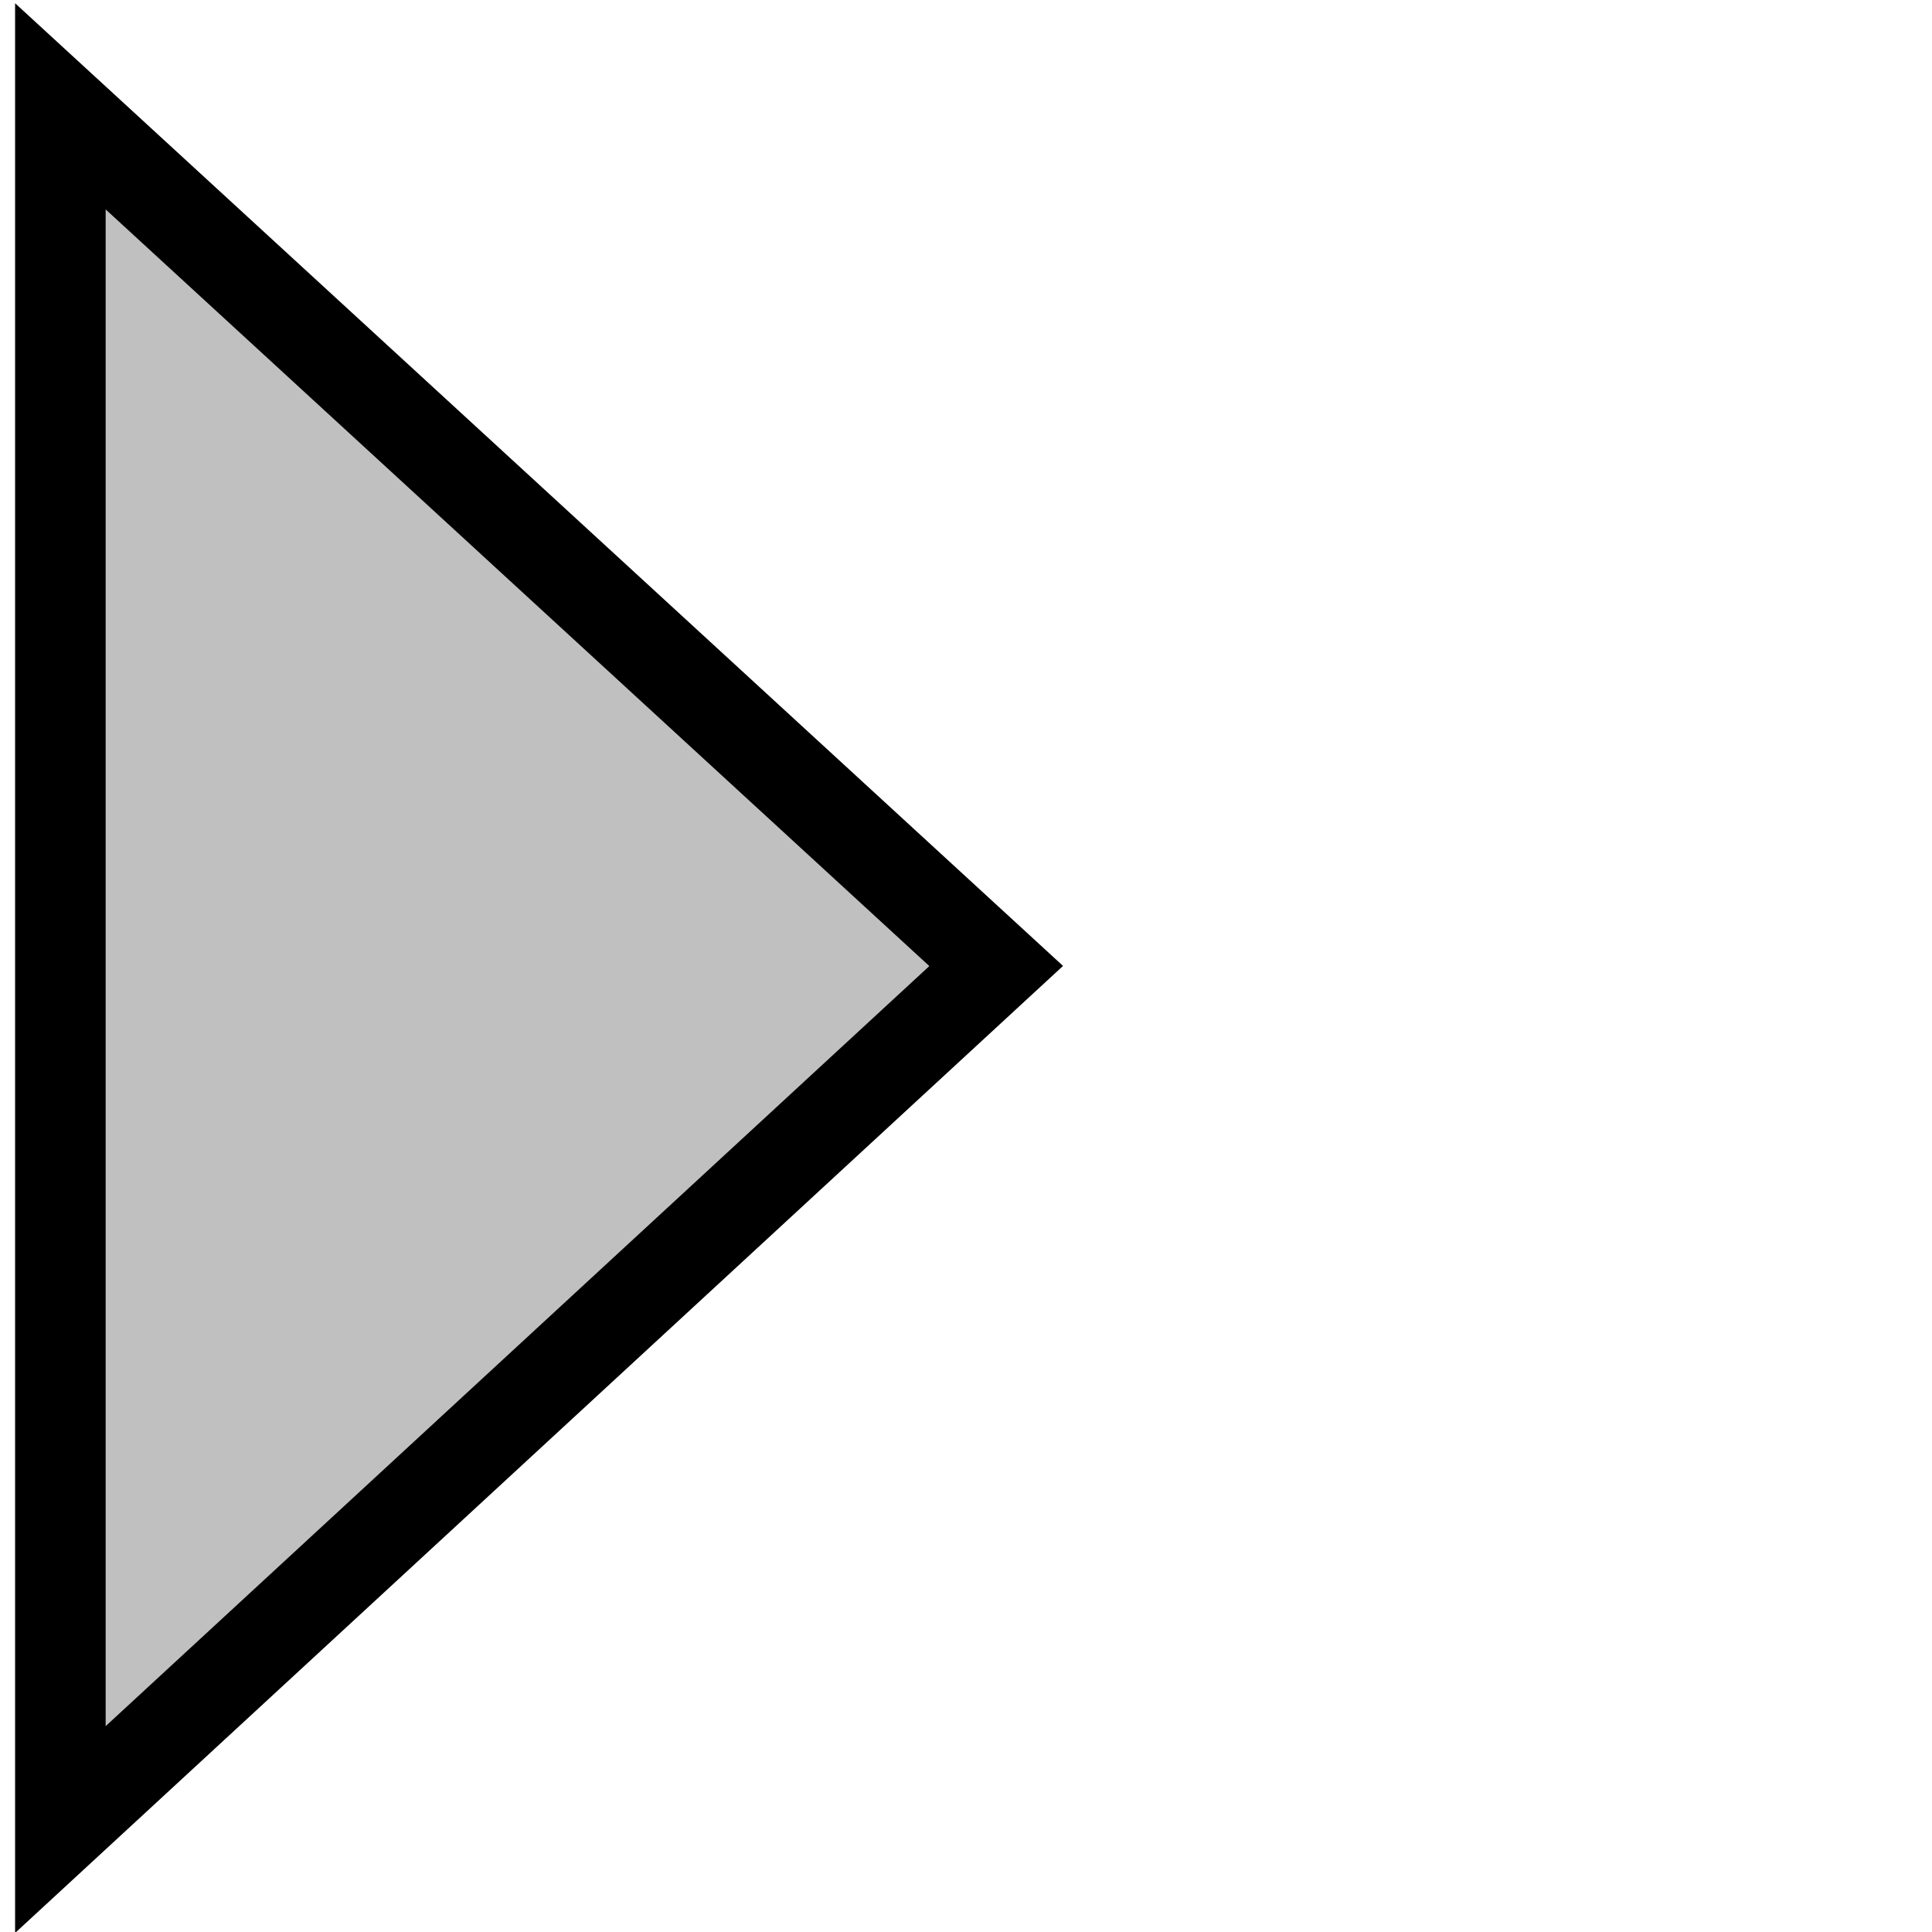
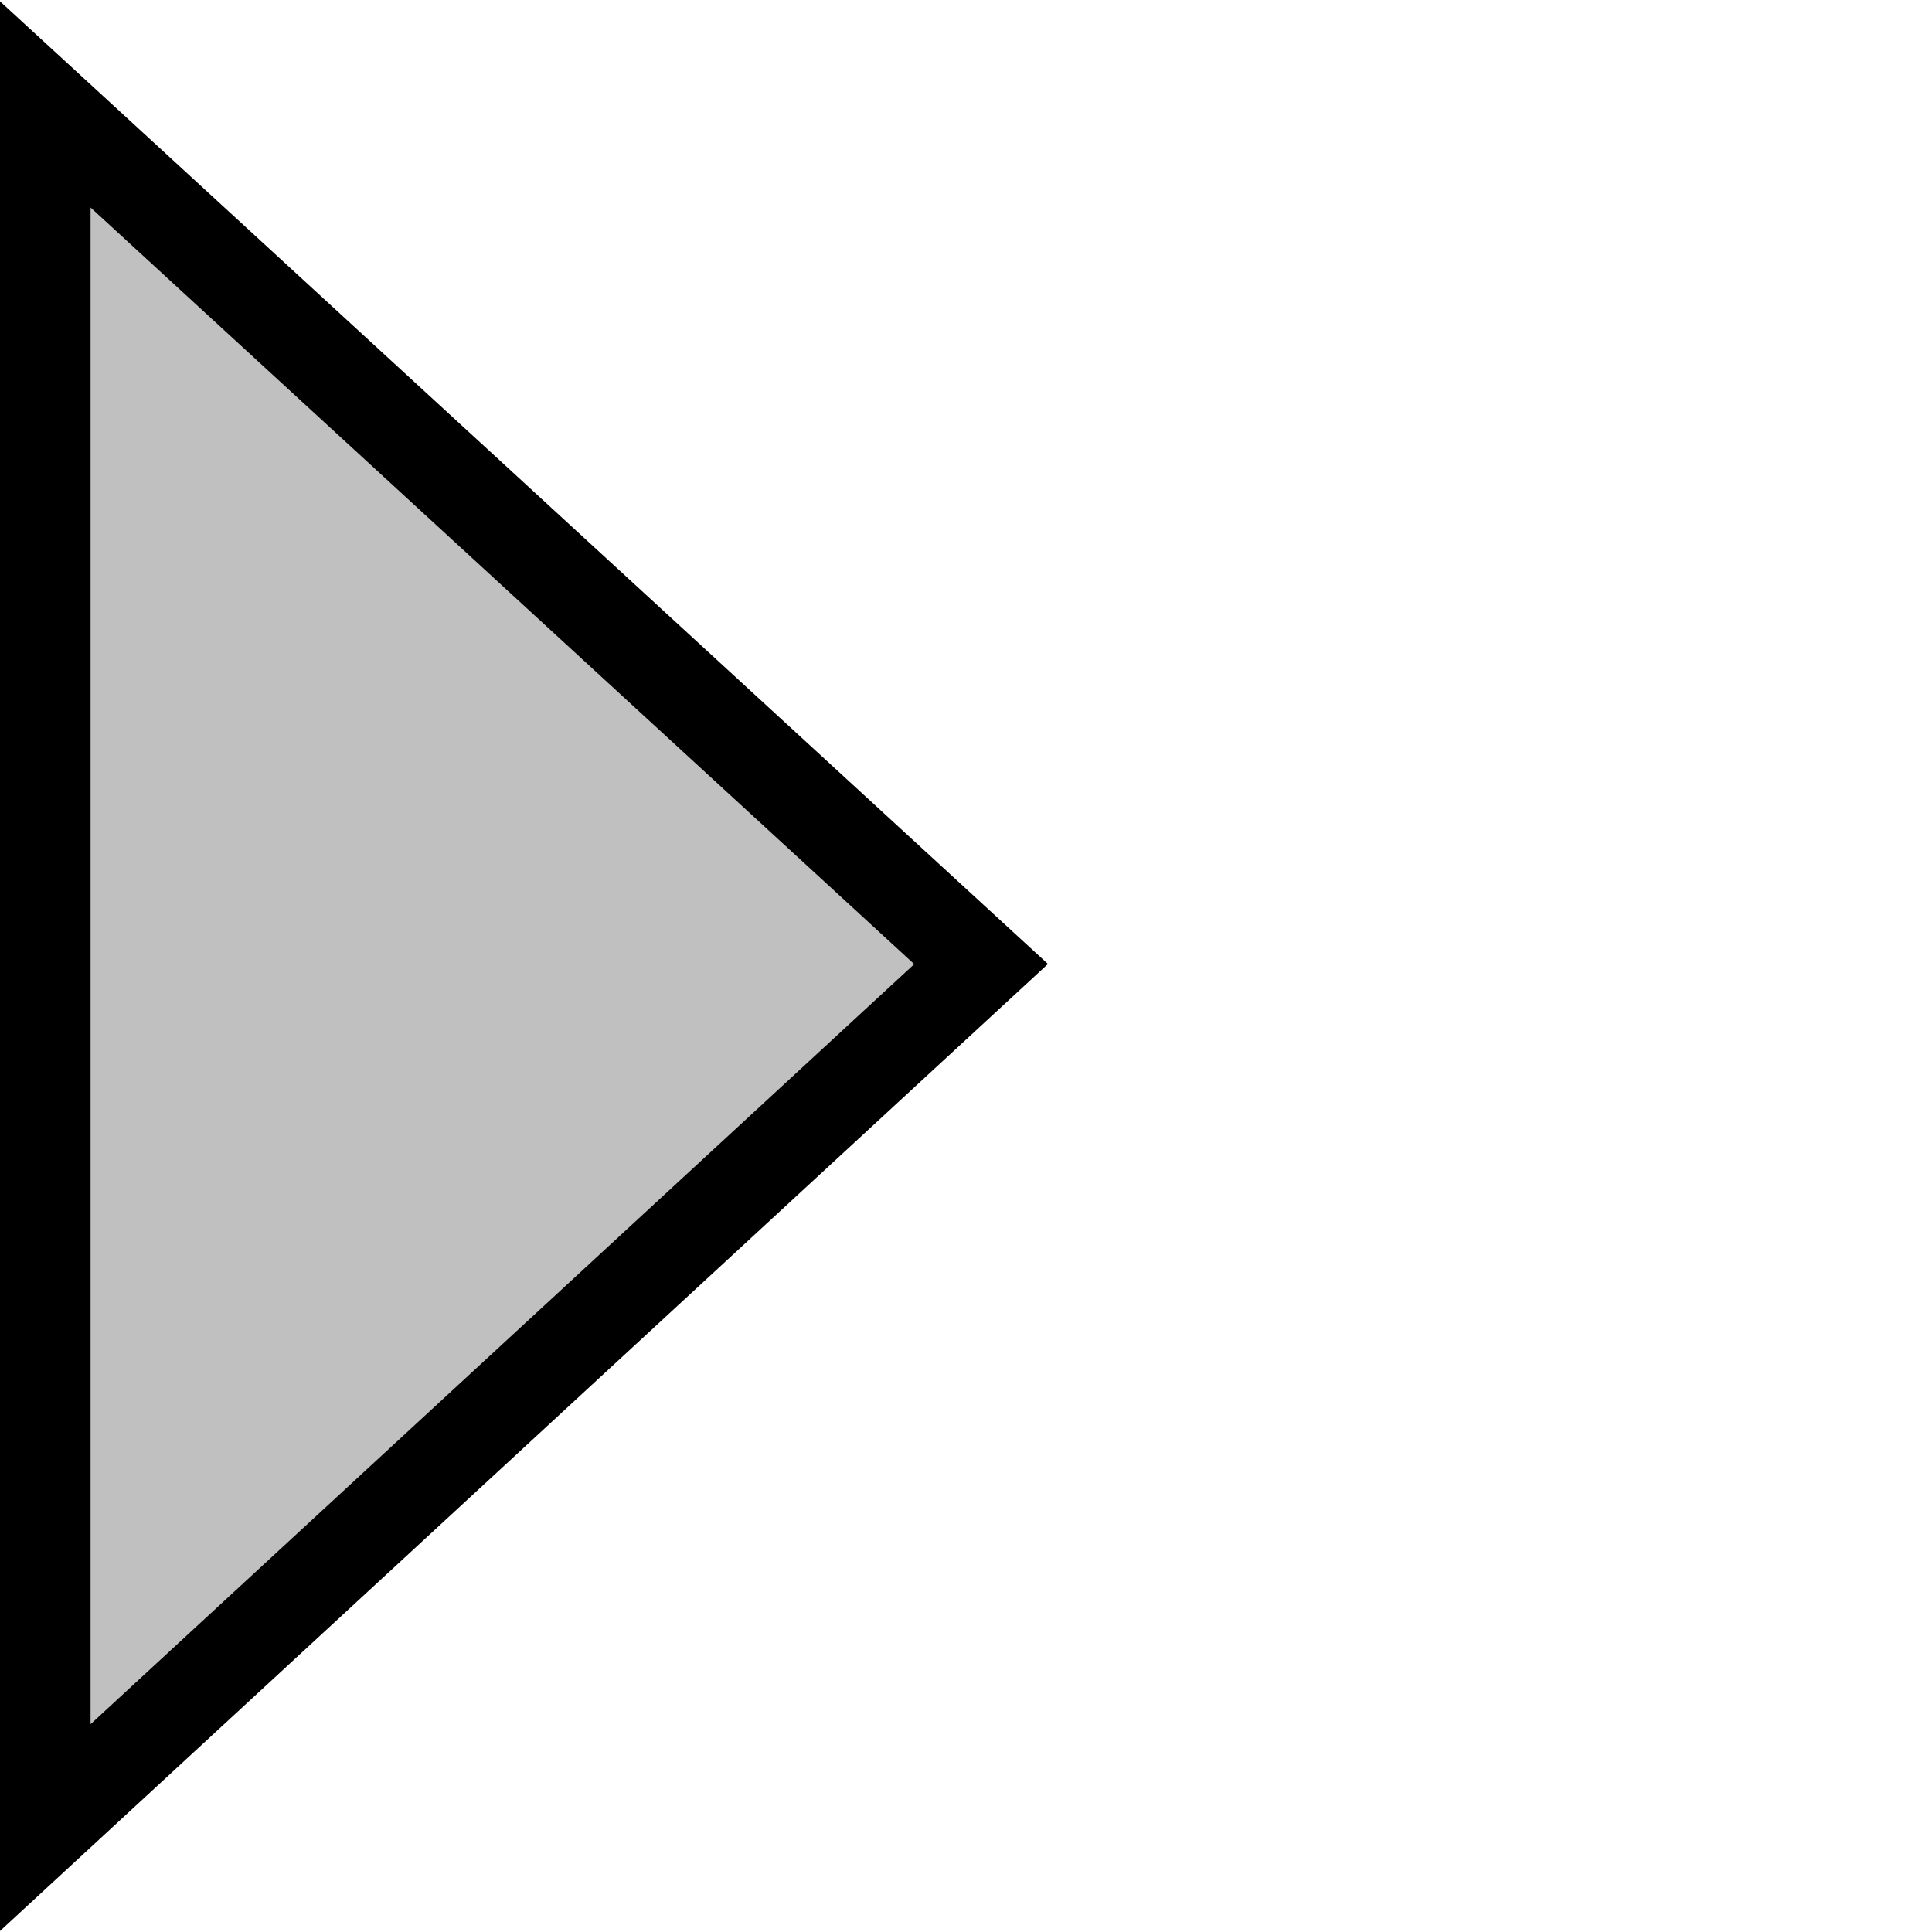
- <svg xmlns="http://www.w3.org/2000/svg" width="64px" height="64px" id="svg2175">
+ <svg xmlns="http://www.w3.org/2000/svg" width="48" height="48" id="svg2175" version="1.0">
  <defs id="defs2177" />
  <g id="layer1">
-     <path style="fill:#c0c0c0;fill-opacity:1;fill-rule:evenodd;stroke:#000000;stroke-width:3;stroke-linecap:butt;stroke-linejoin:miter;stroke-opacity:1;stroke-miterlimit:4;stroke-dasharray:none" d="M 2,3.522 L 33,32 L 2,60.606 L 2,3.522 z " id="path2185" />
+     <path style="fill:#c0c0c0;fill-opacity:1;fill-rule:evenodd;stroke:#000000;stroke-width:2.25;stroke-linecap:butt;stroke-linejoin:miter;stroke-miterlimit:4;stroke-dasharray:none;stroke-opacity:1" d="M 1.125,2.594 L 24.375,23.952 L 1.125,45.406 L 1.125,2.594 z " id="path2185" />
  </g>
</svg>
